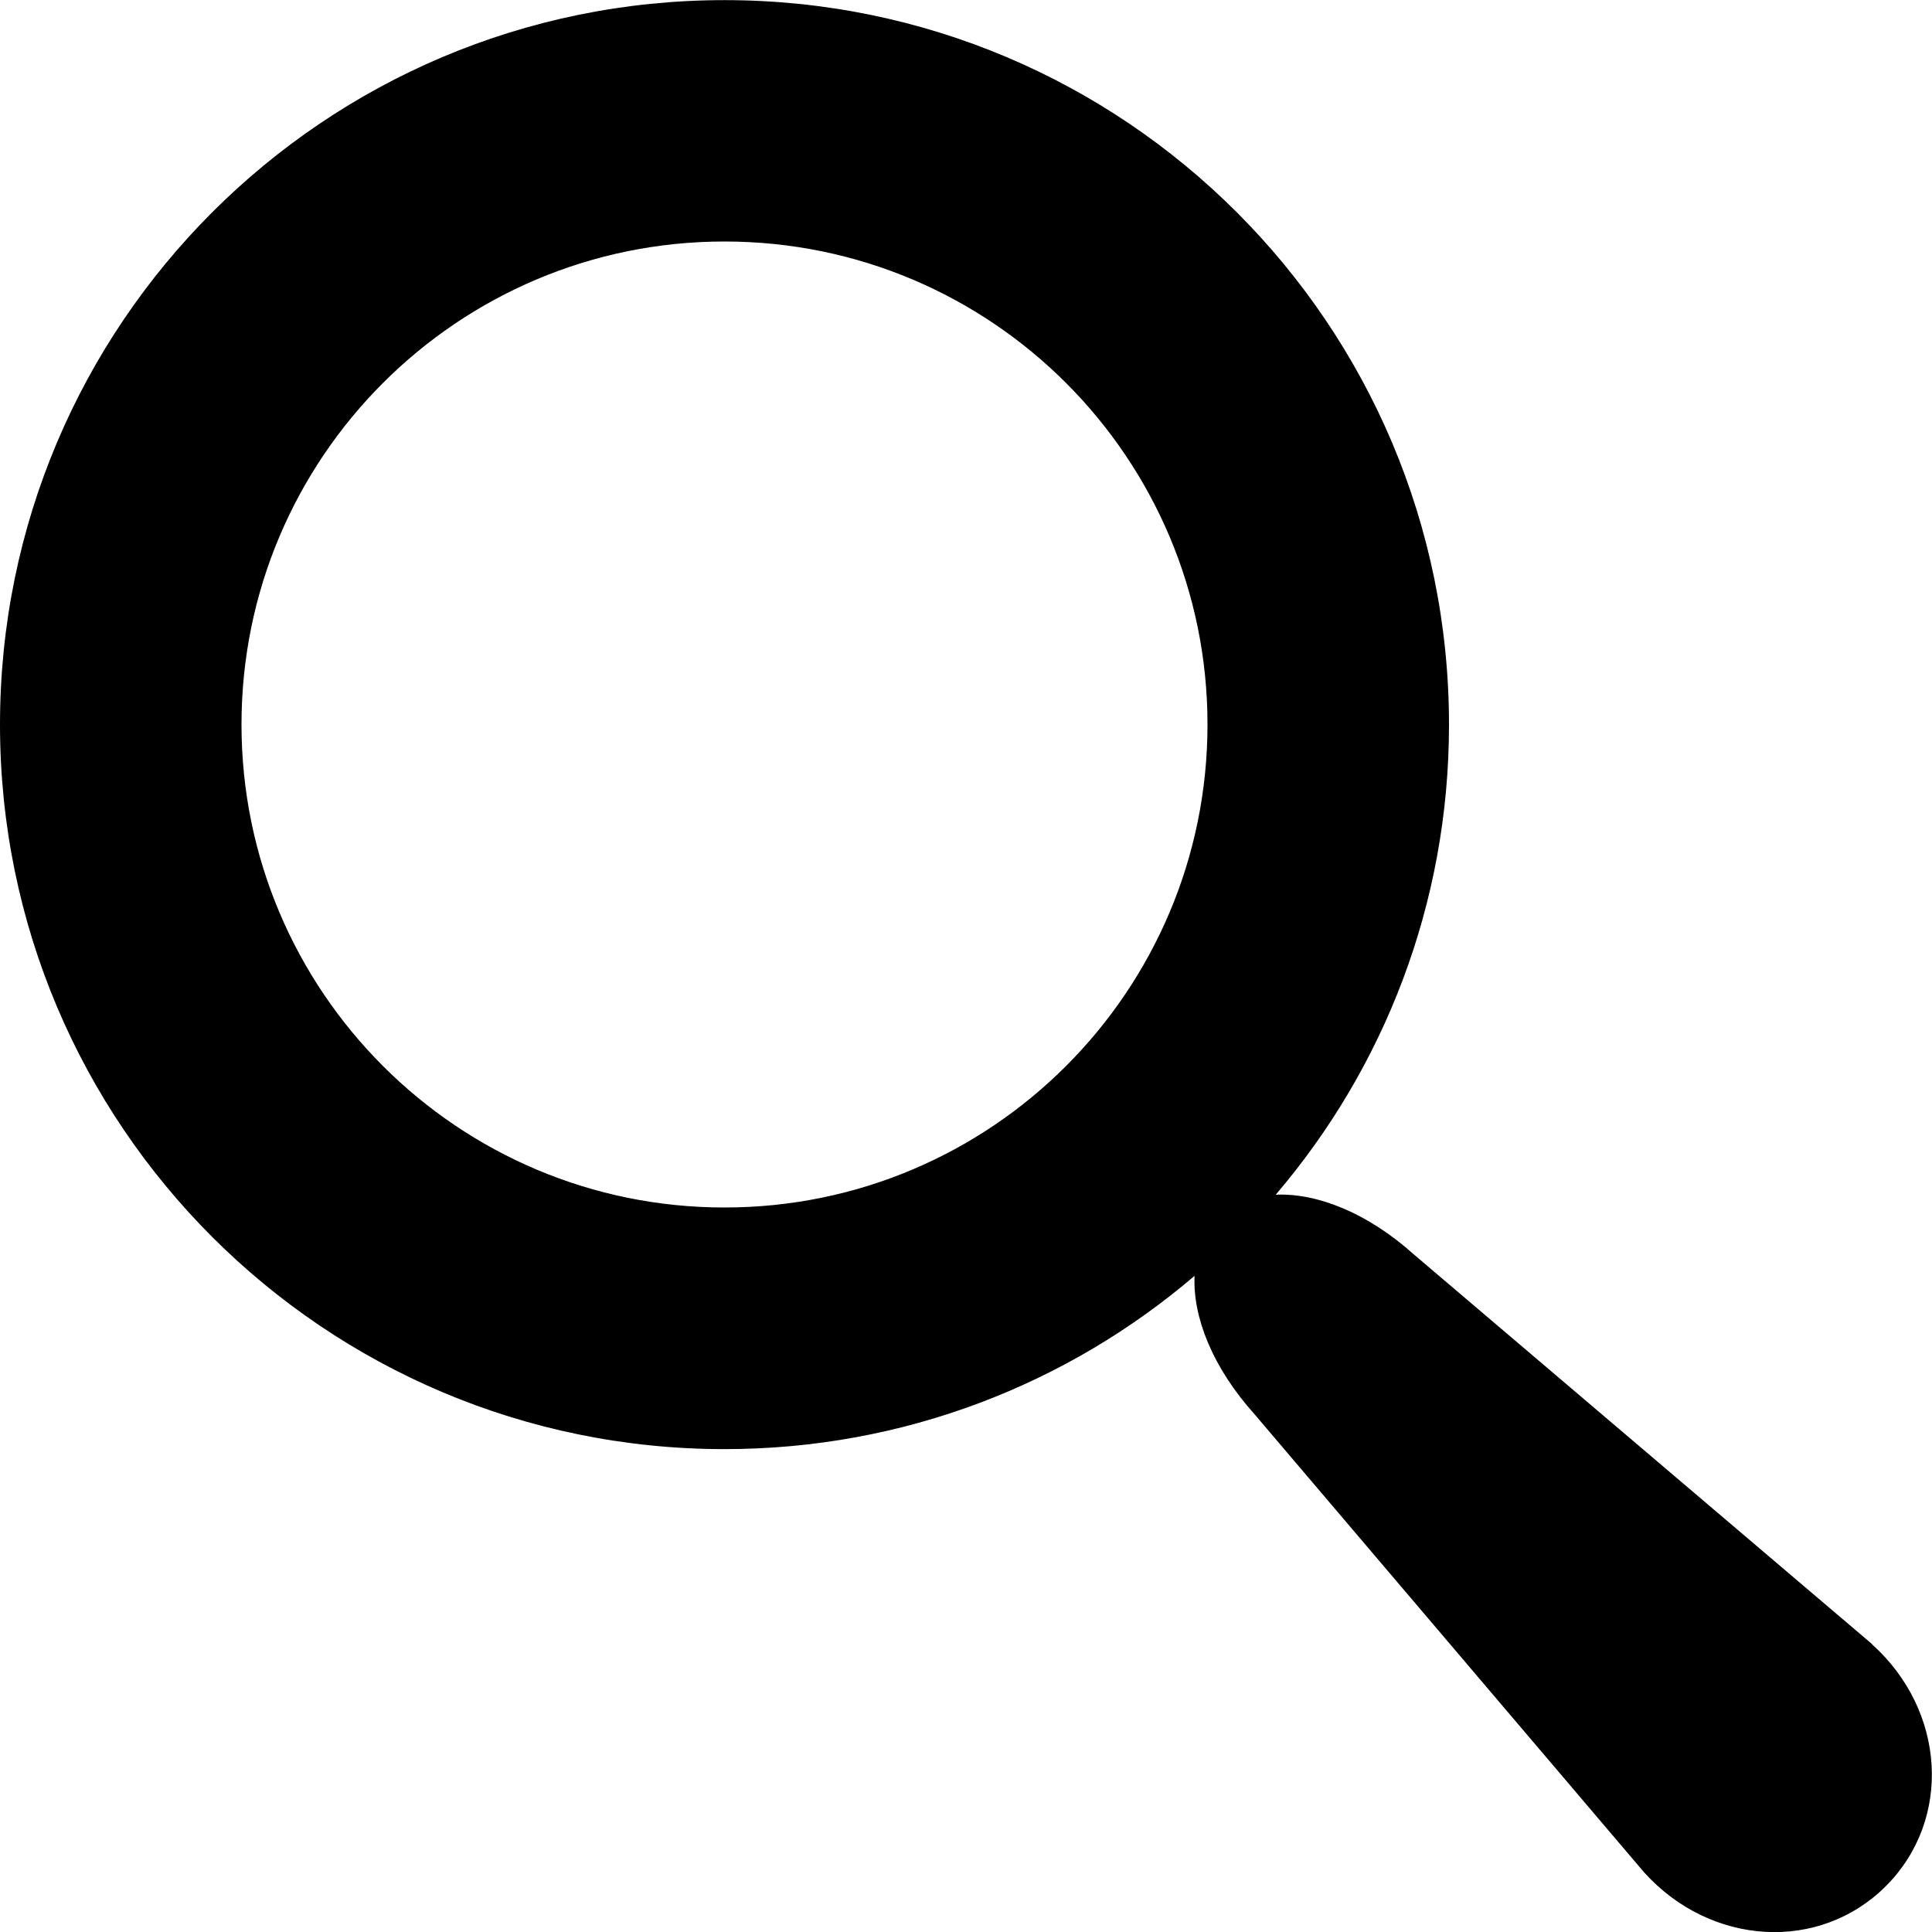
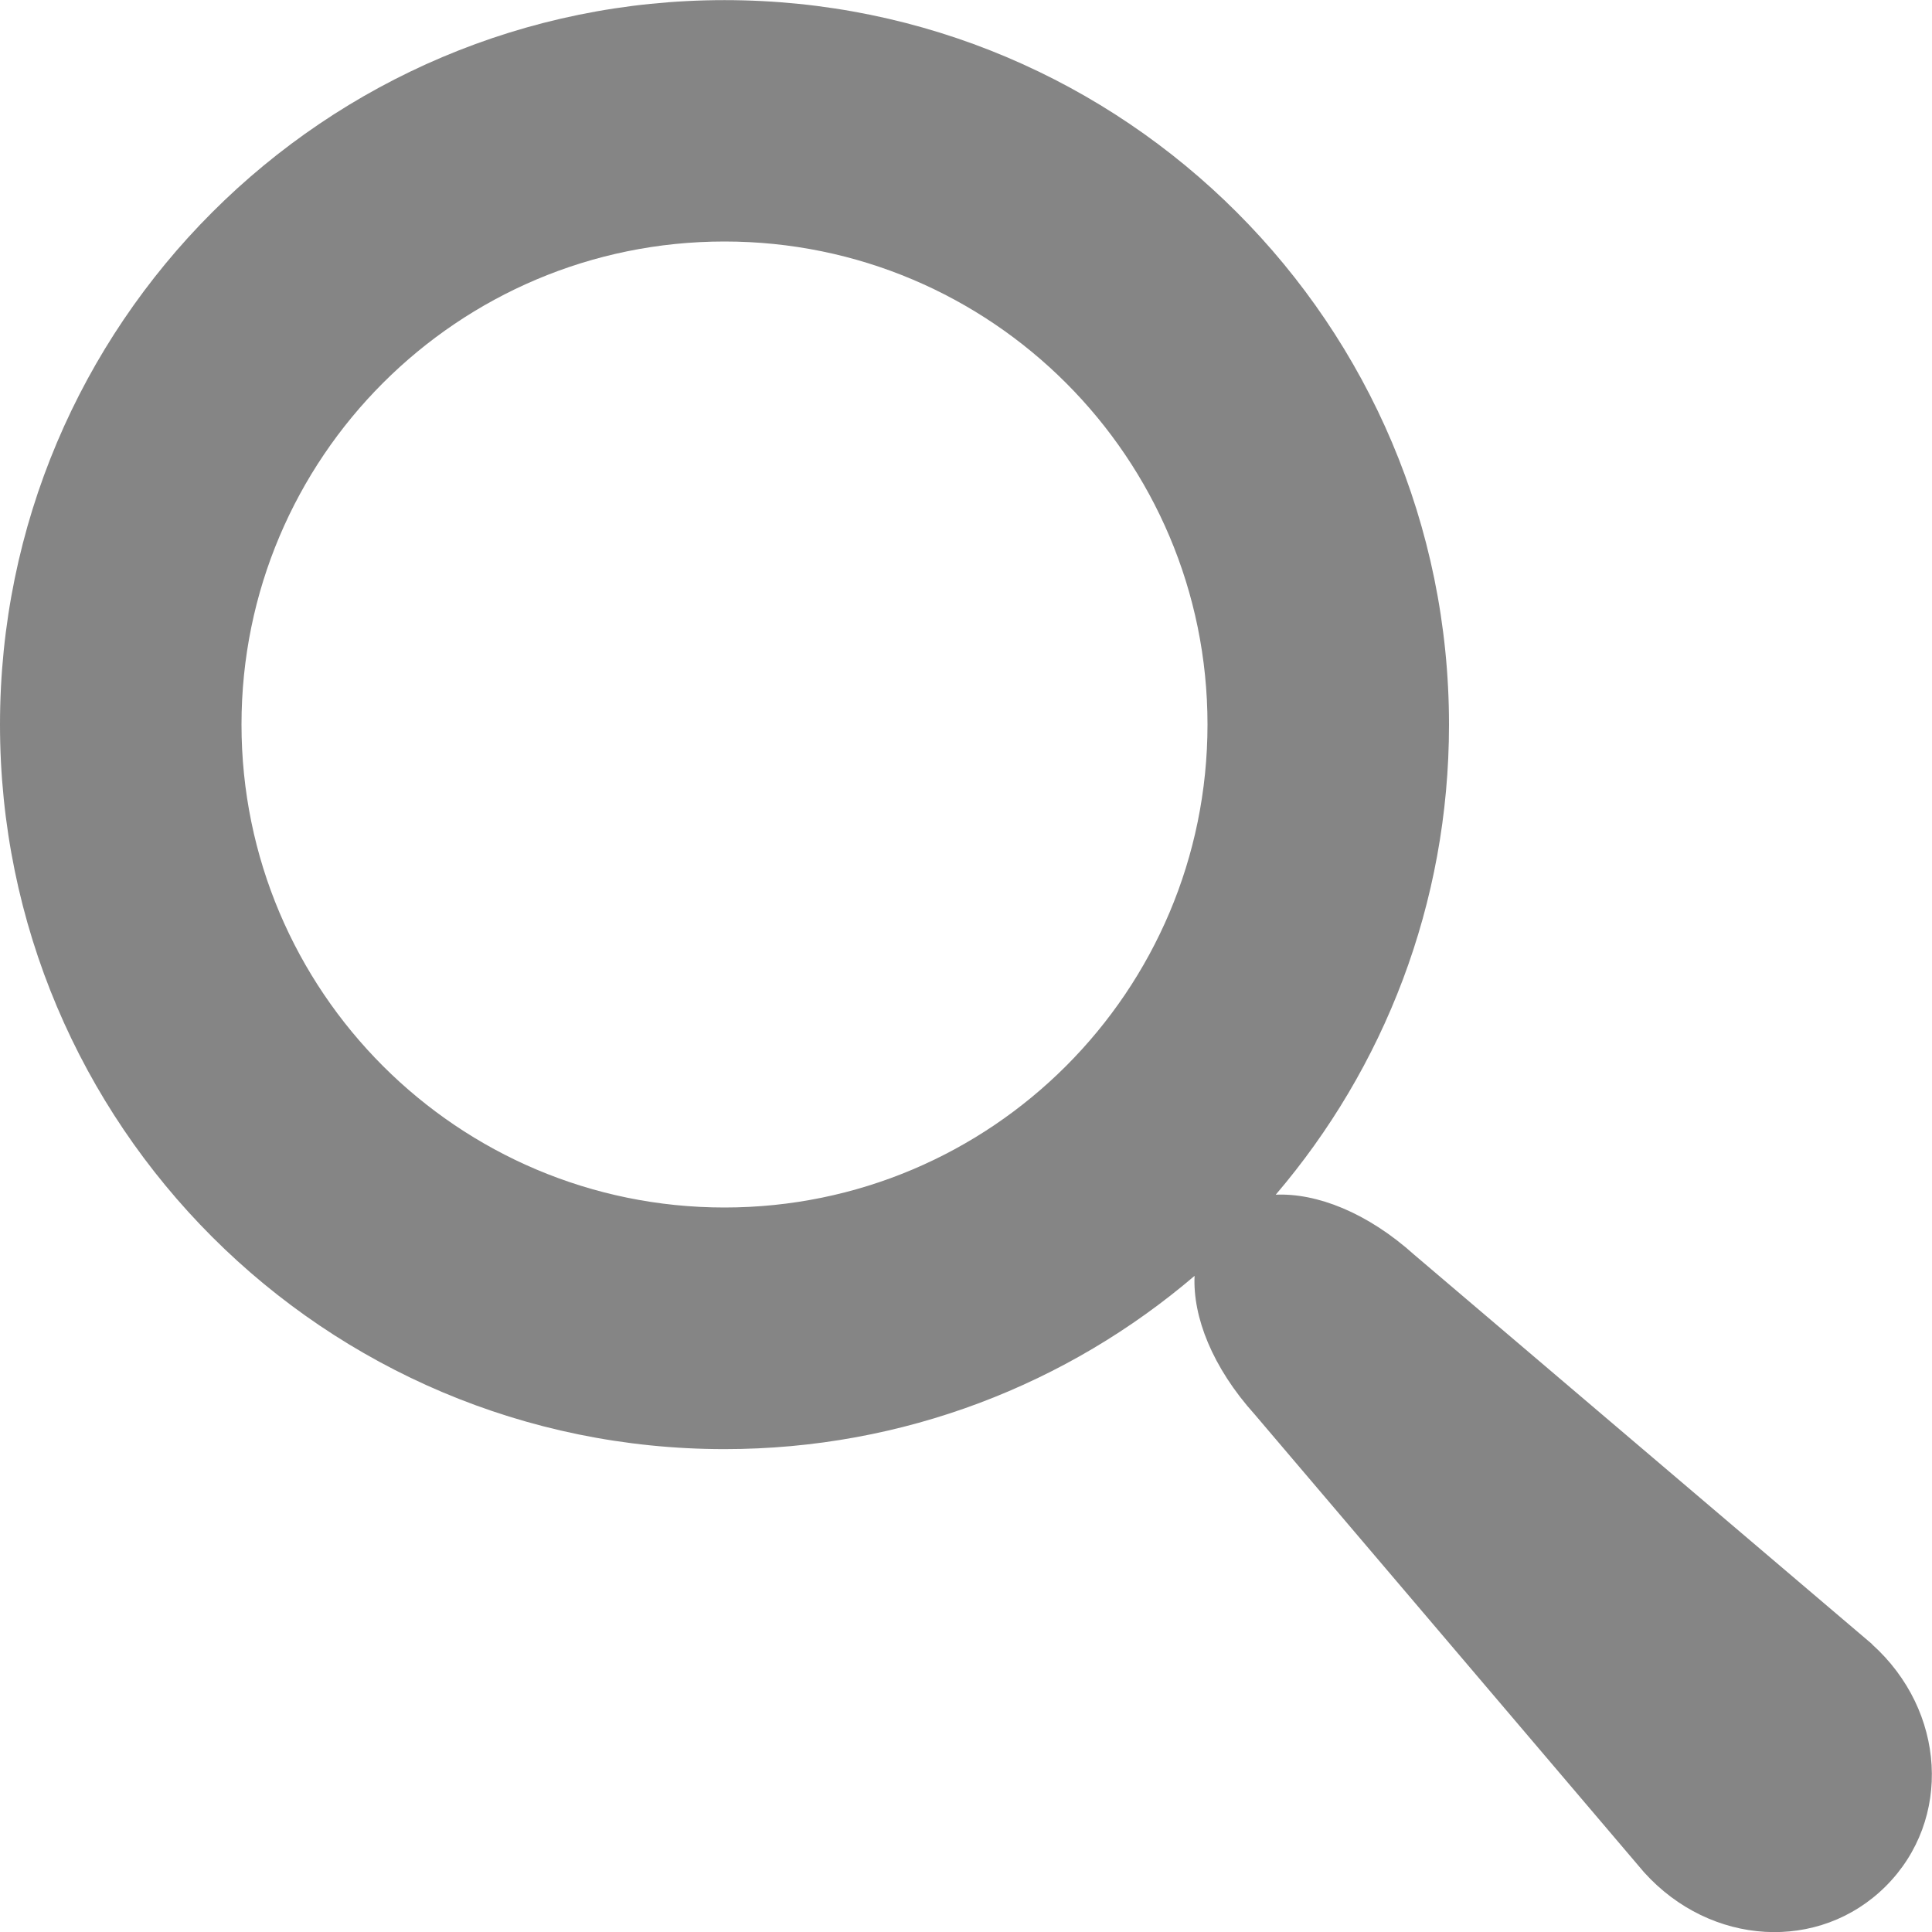
<svg xmlns="http://www.w3.org/2000/svg" version="1.1" width="16" height="16" viewBox="0 0 16 16">
-   <path fill="#000000" d="M15.504 13.616l-3.79-3.223c-0.392-0.353-0.811-0.514-1.149-0.499 0.895-1.048 1.435-2.407 1.435-3.893 0-3.314-2.686-6-6-6s-6 2.686-6 6 2.686 6 6 6c1.486 0 2.845-0.54 3.893-1.435-0.016 0.338 0.146 0.757 0.499 1.149l3.223 3.79c0.552 0.613 1.453 0.665 2.003 0.115s0.498-1.452-0.115-2.003zM6 10c-2.209 0-4-1.791-4-4s1.791-4 4-4 4 1.791 4 4-1.791 4-4 4z" />
+   <path fill="hsl(0, 0%, 52%)" d="M15.504 13.616l-3.79-3.223c-0.392-0.353-0.811-0.514-1.149-0.499 0.895-1.048 1.435-2.407 1.435-3.893 0-3.314-2.686-6-6-6s-6 2.686-6 6 2.686 6 6 6c1.486 0 2.845-0.54 3.893-1.435-0.016 0.338 0.146 0.757 0.499 1.149l3.223 3.79c0.552 0.613 1.453 0.665 2.003 0.115s0.498-1.452-0.115-2.003zM6 10c-2.209 0-4-1.791-4-4s1.791-4 4-4 4 1.791 4 4-1.791 4-4 4z" />
</svg>
